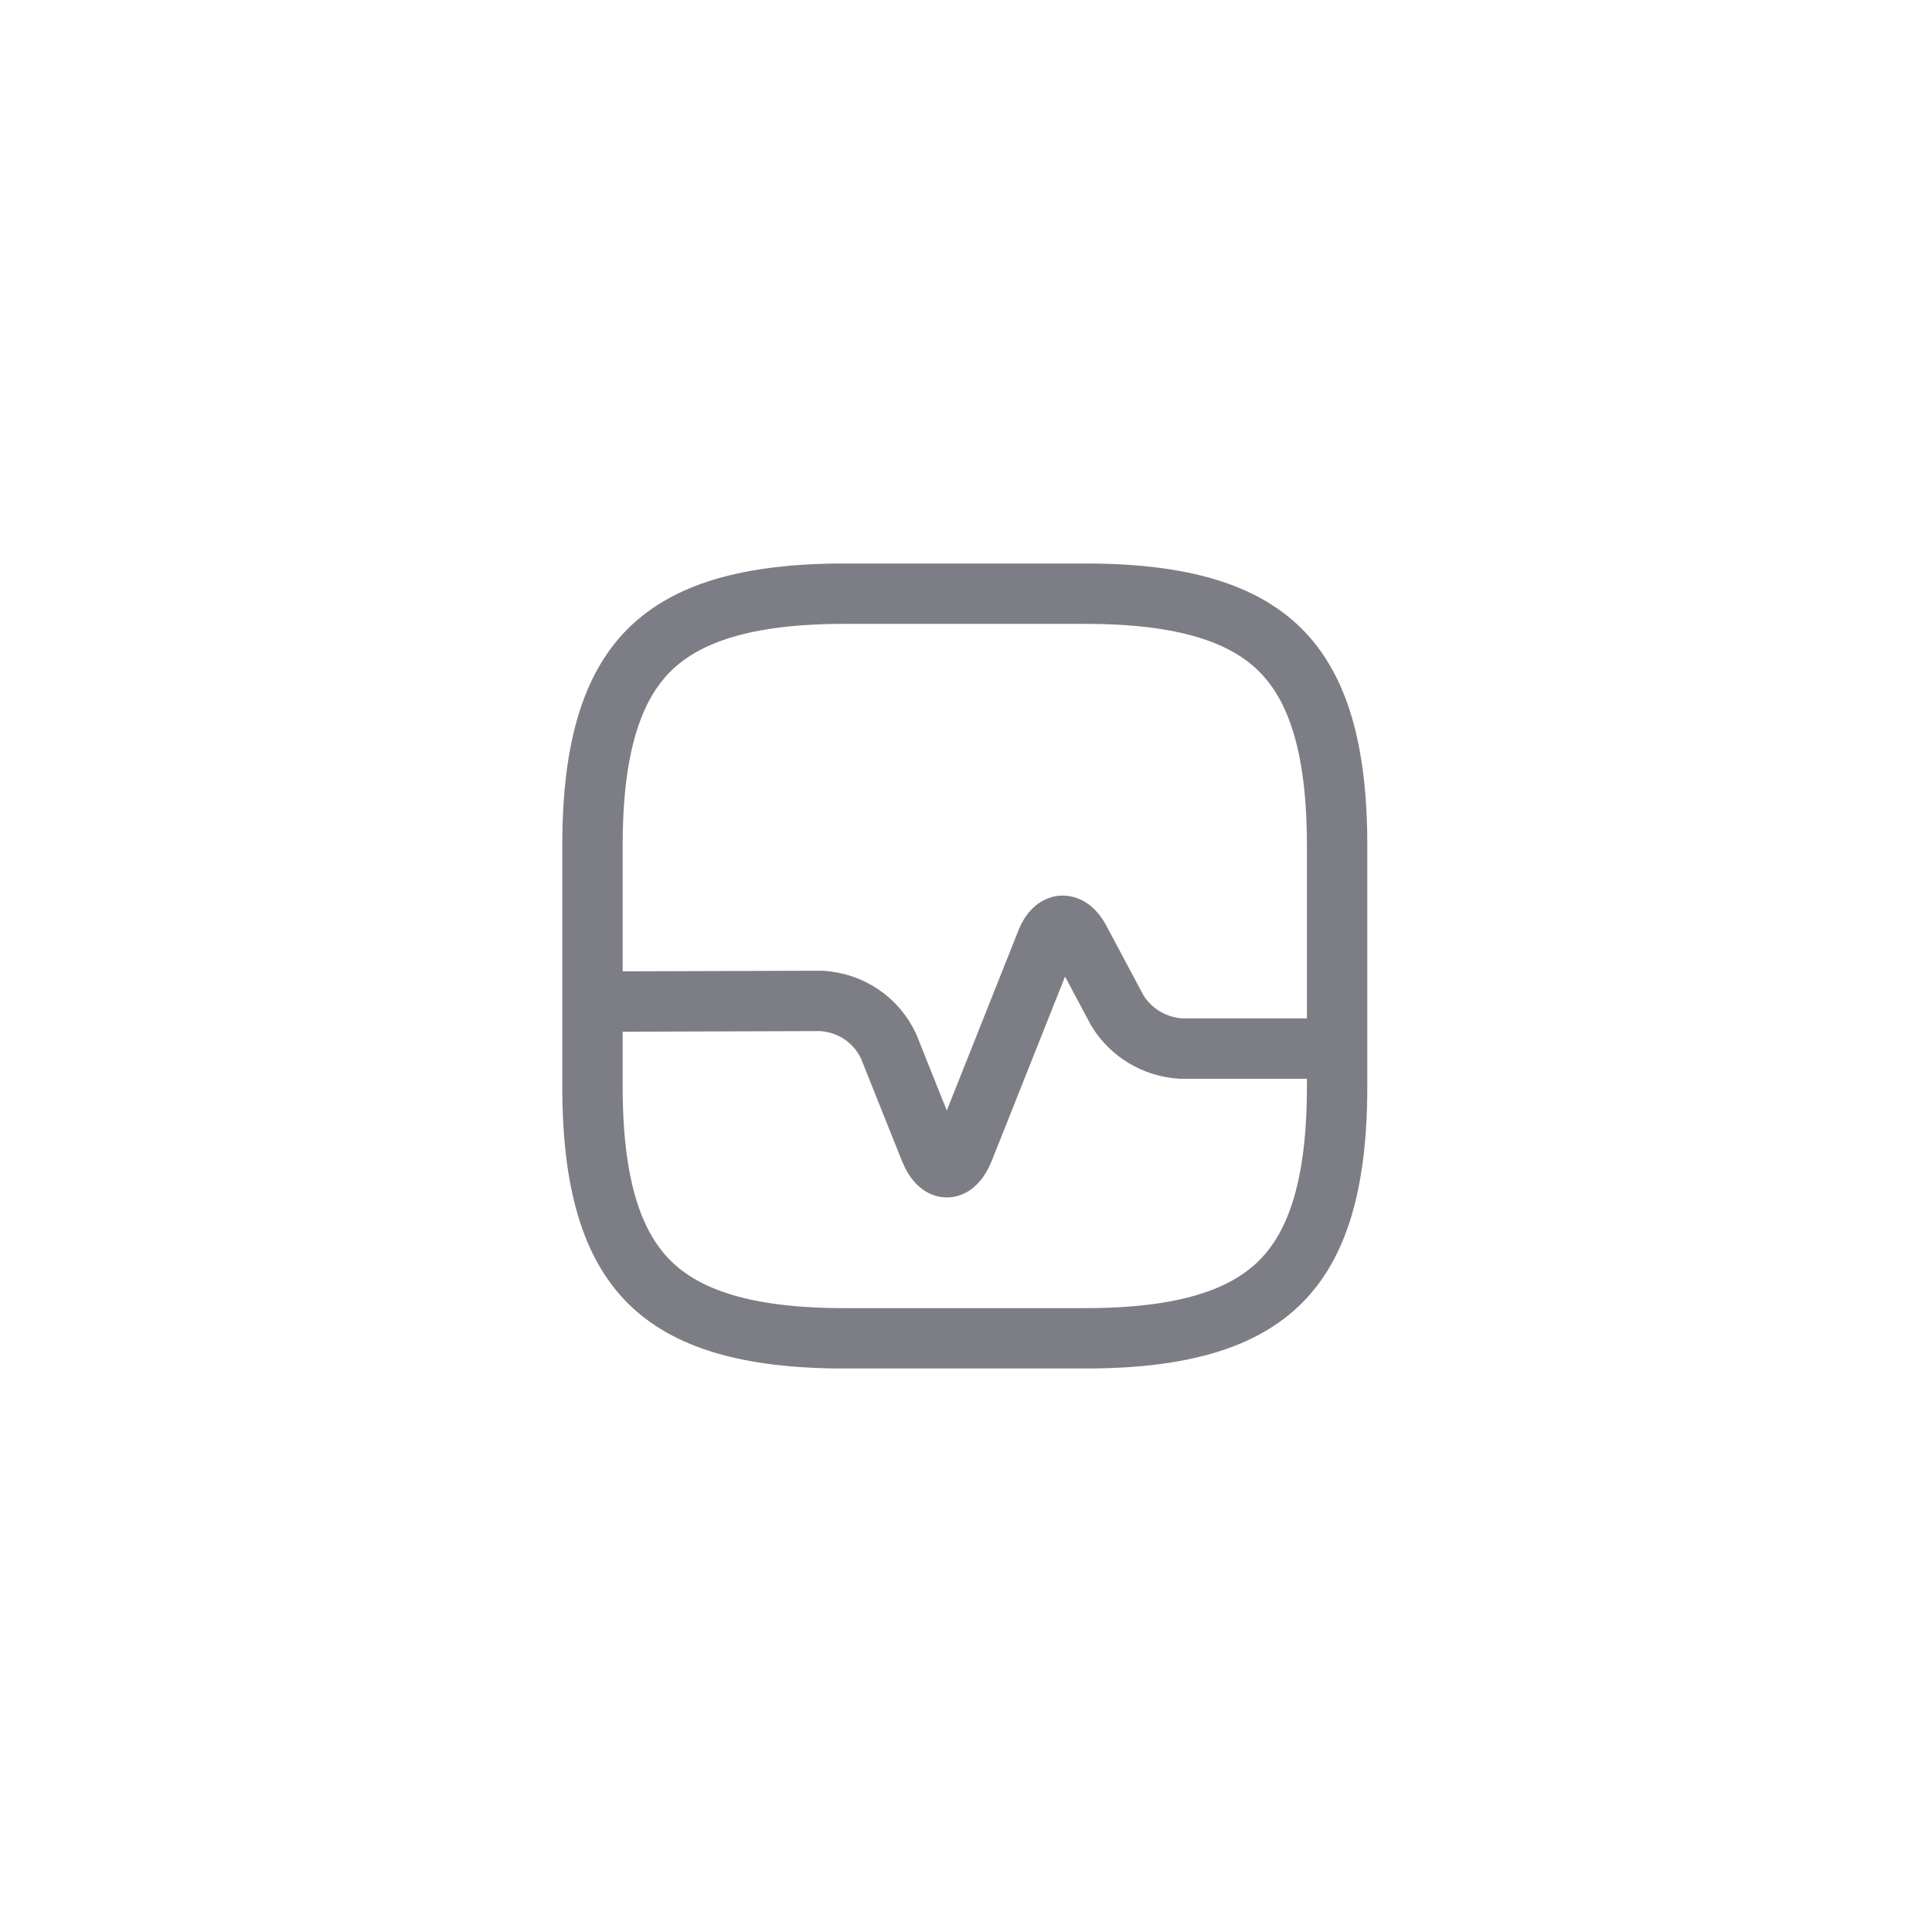
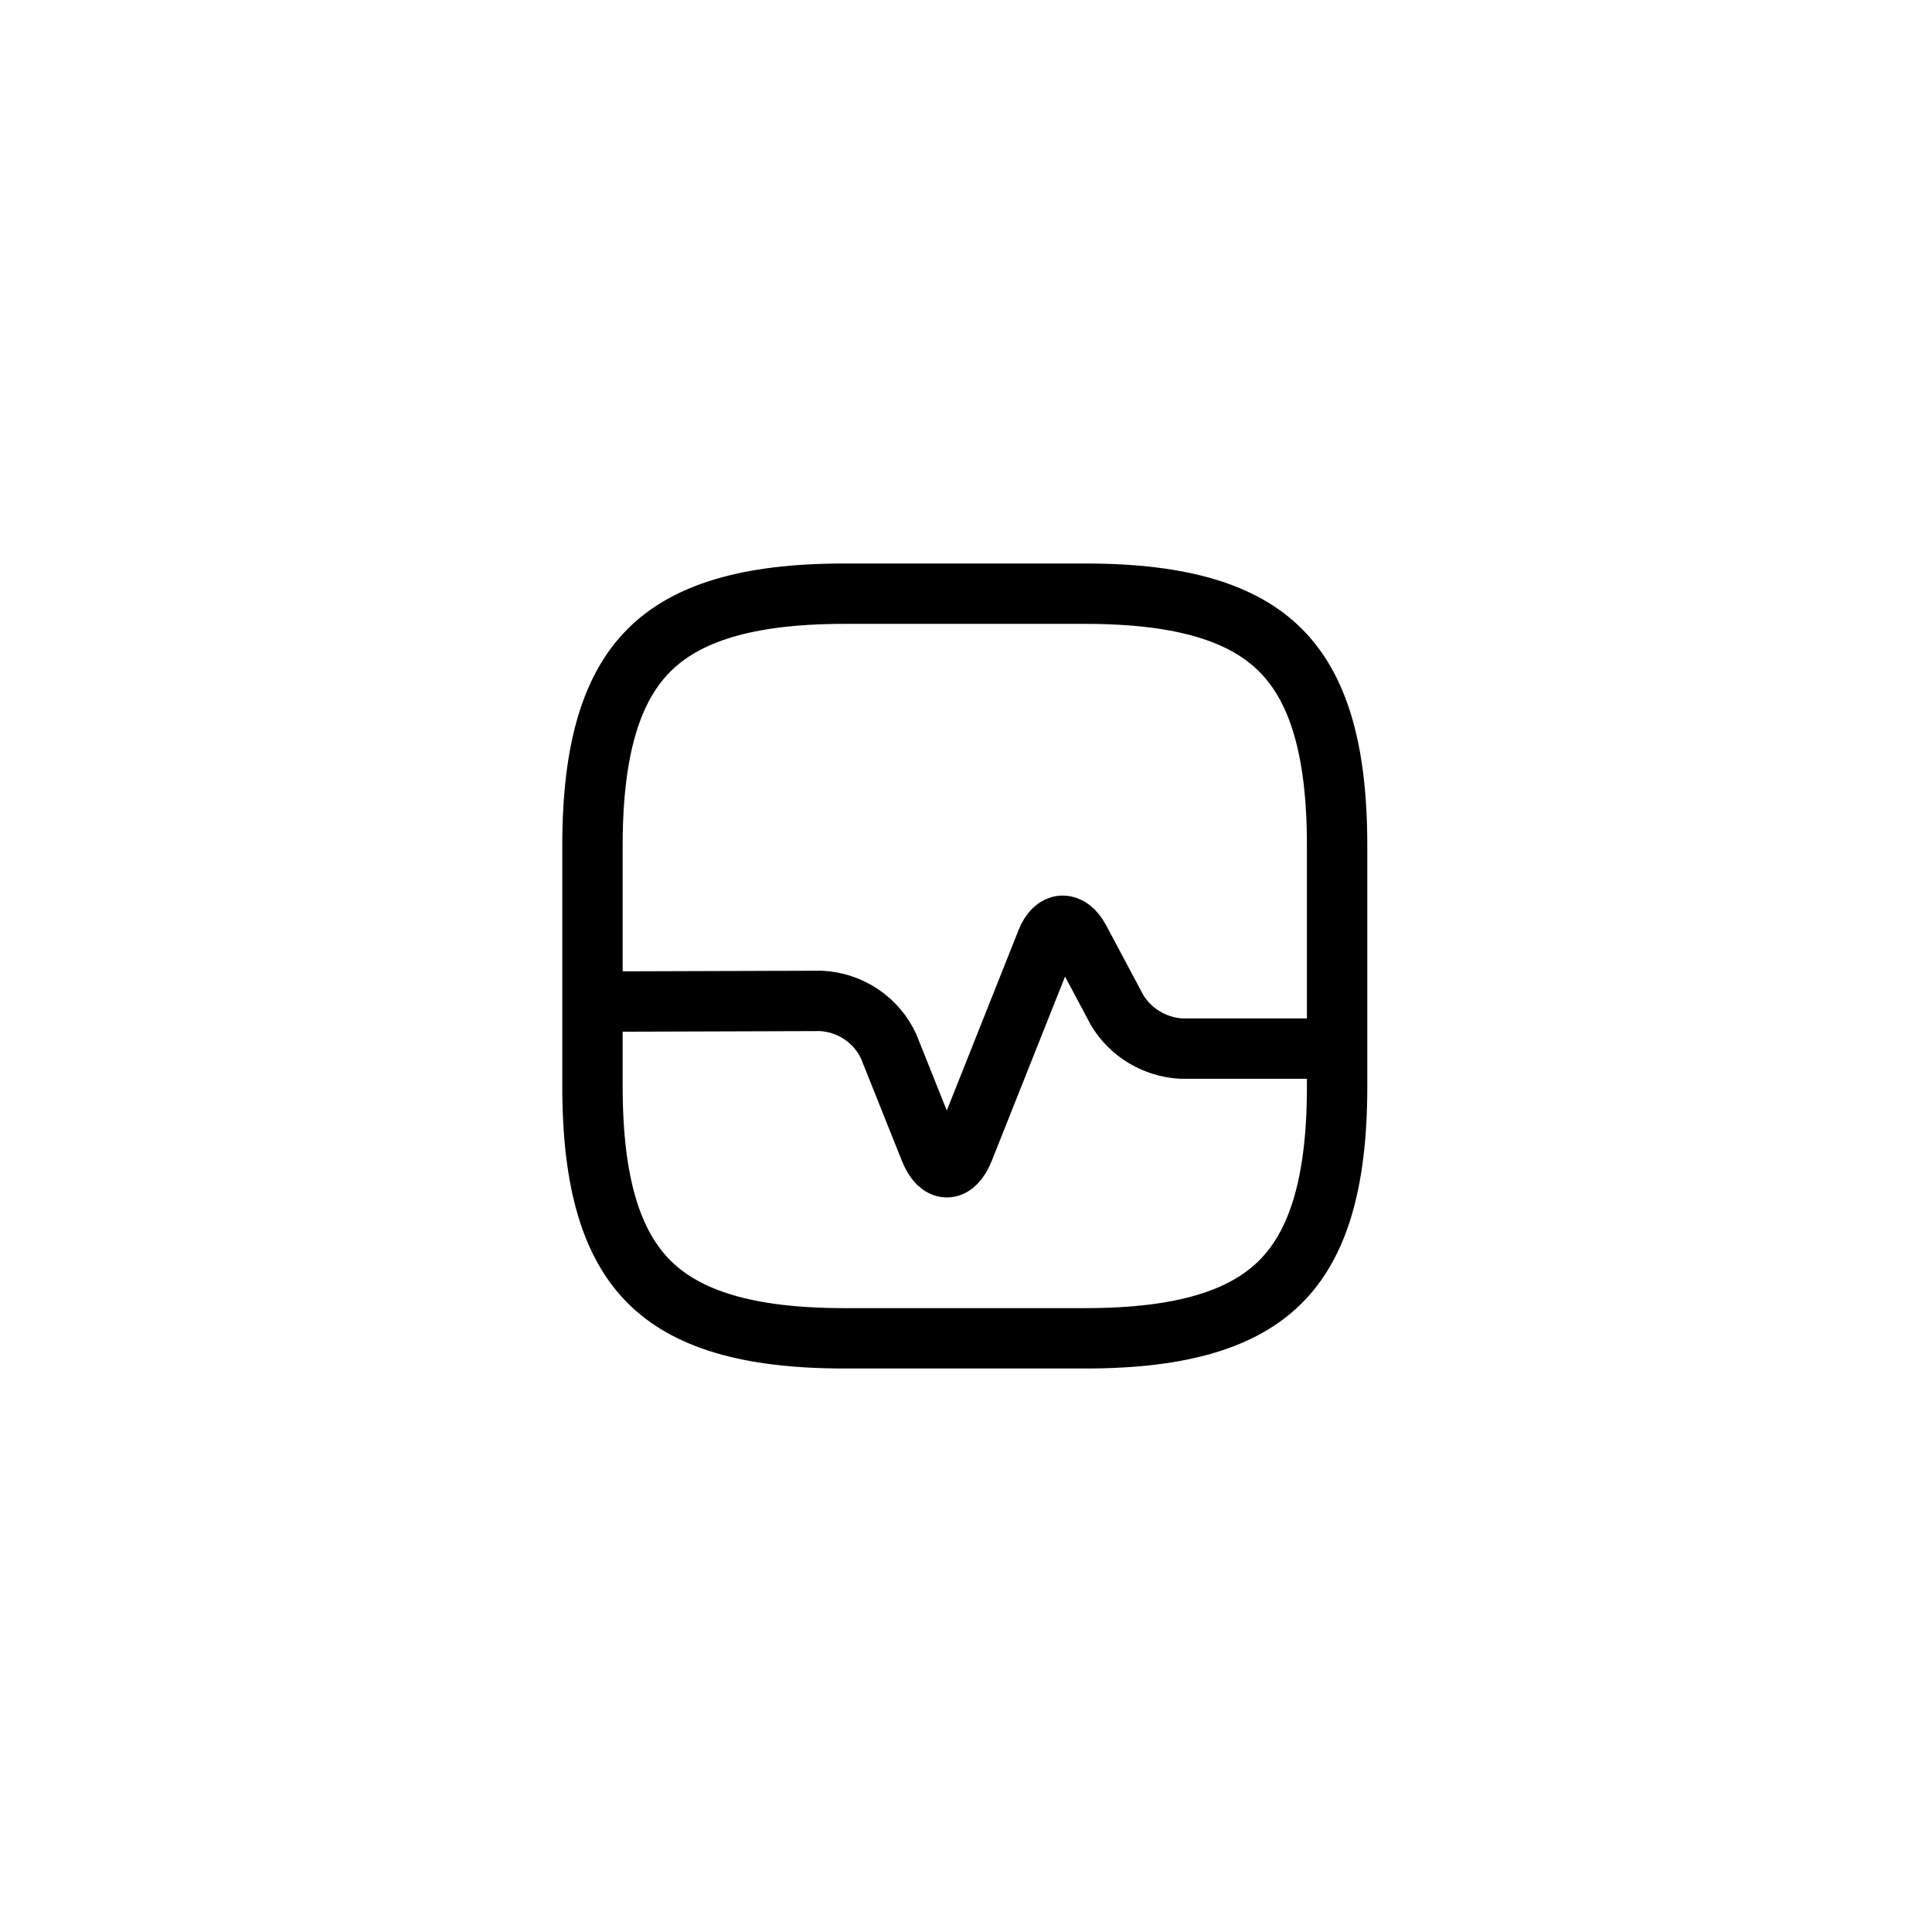
<svg xmlns="http://www.w3.org/2000/svg" viewBox="0 0 48 48" fill="none">
-   <path d="M33.22 27c0 2.426-.49 3.93-1.405 4.845-.916.915-2.419 1.405-4.845 1.405h-6c-2.426 0-3.93-.49-4.845-1.405-.915-.916-1.405-2.419-1.405-4.845v-6c0-2.426.49-3.93 1.405-4.845.916-.915 2.419-1.405 4.845-1.405h6c2.426 0 3.93.49 4.845 1.405.915.916 1.405 2.419 1.405 4.845v6z" stroke="#7d7e85" stroke-width="1.5" stroke-linecap="round" stroke-linejoin="round" />
-   <path d="M15 24.884l5.397-.017c.358.018.705.133 1.001.332.297.2.532.476.681.8l1.026 2.567c.234.579.603.579.837 0l2.06-5.179c.197-.5.566-.517.818-.045l.936 1.756c.166.276.398.507.676.673a2 2 0 00.916.281H33" stroke="#7d7e85" stroke-width="1.5" stroke-linecap="round" stroke-linejoin="round" />
+   <path d="M33.22 27c0 2.426-.49 3.93-1.405 4.845-.916.915-2.419 1.405-4.845 1.405h-6c-2.426 0-3.93-.49-4.845-1.405-.915-.916-1.405-2.419-1.405-4.845v-6c0-2.426.49-3.93 1.405-4.845.916-.915 2.419-1.405 4.845-1.405h6c2.426 0 3.93.49 4.845 1.405.915.916 1.405 2.419 1.405 4.845v6z" stroke="currentColor" stroke-width="1.5" stroke-linecap="round" stroke-linejoin="round" />
+   <path d="M15 24.884l5.397-.017c.358.018.705.133 1.001.332.297.2.532.476.681.8l1.026 2.567c.234.579.603.579.837 0l2.06-5.179c.197-.5.566-.517.818-.045l.936 1.756c.166.276.398.507.676.673a2 2 0 00.916.281H33" stroke="currentColor" stroke-width="1.5" stroke-linecap="round" stroke-linejoin="round" />
</svg>
